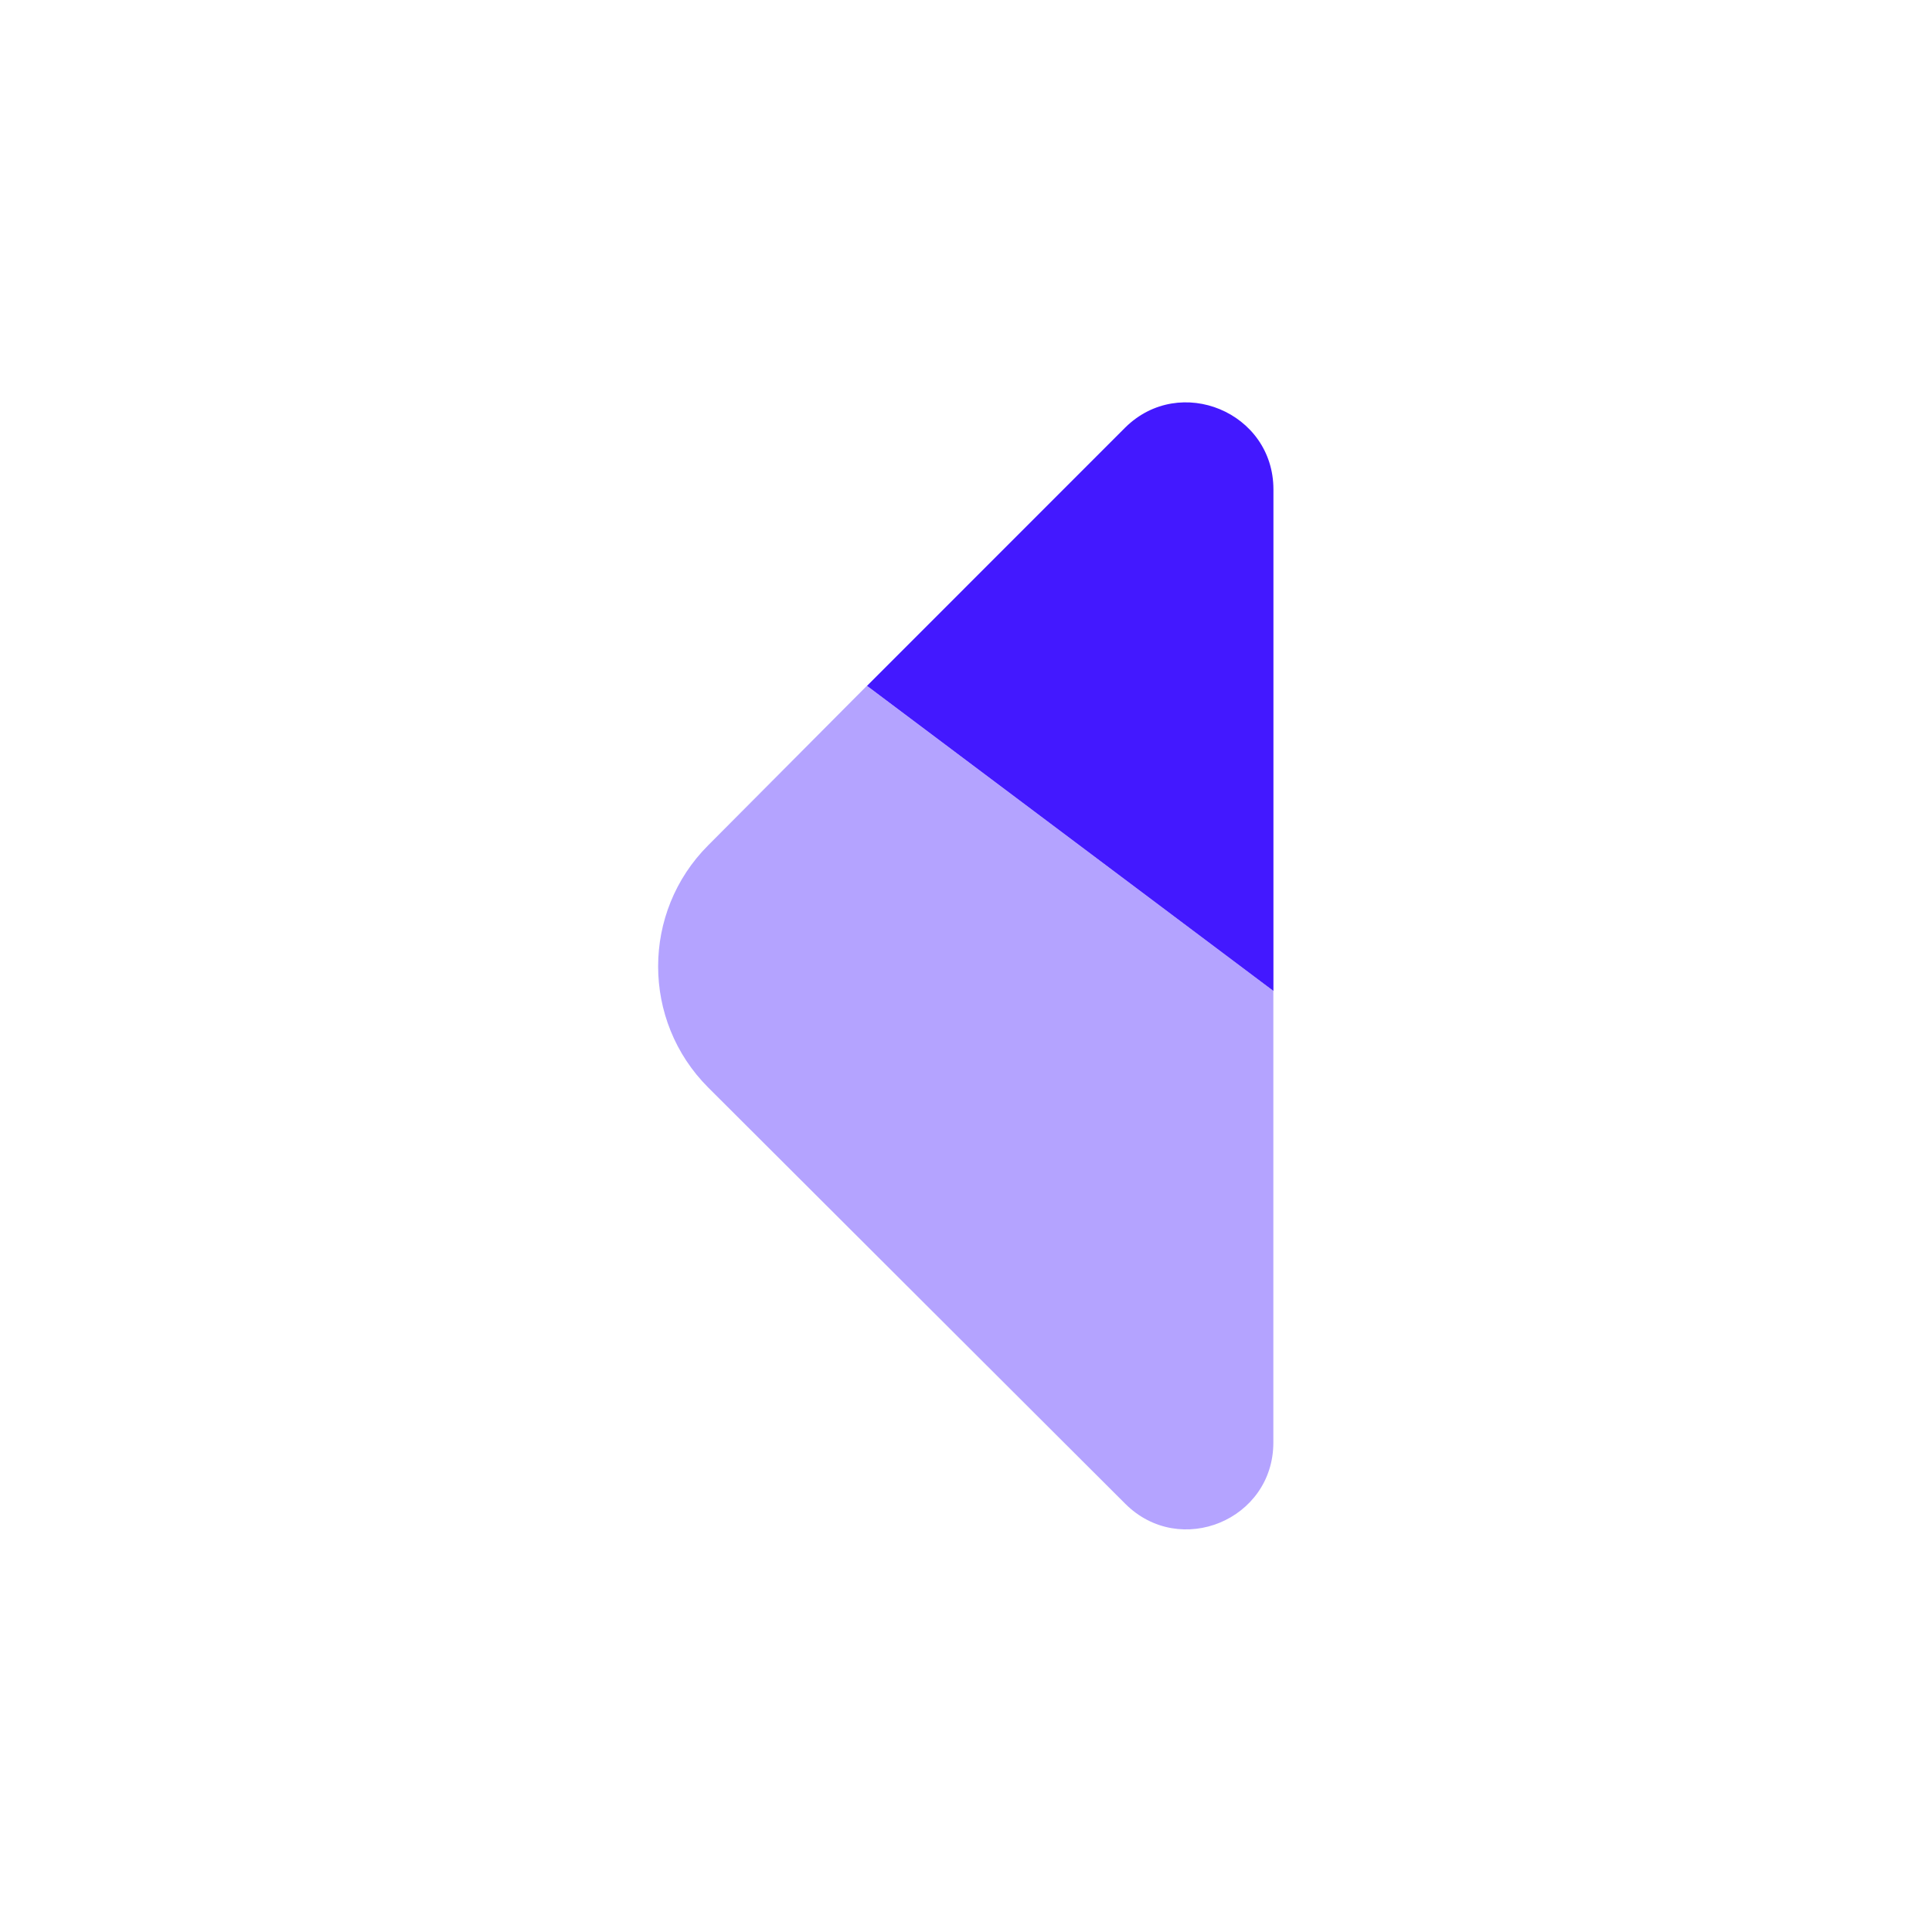
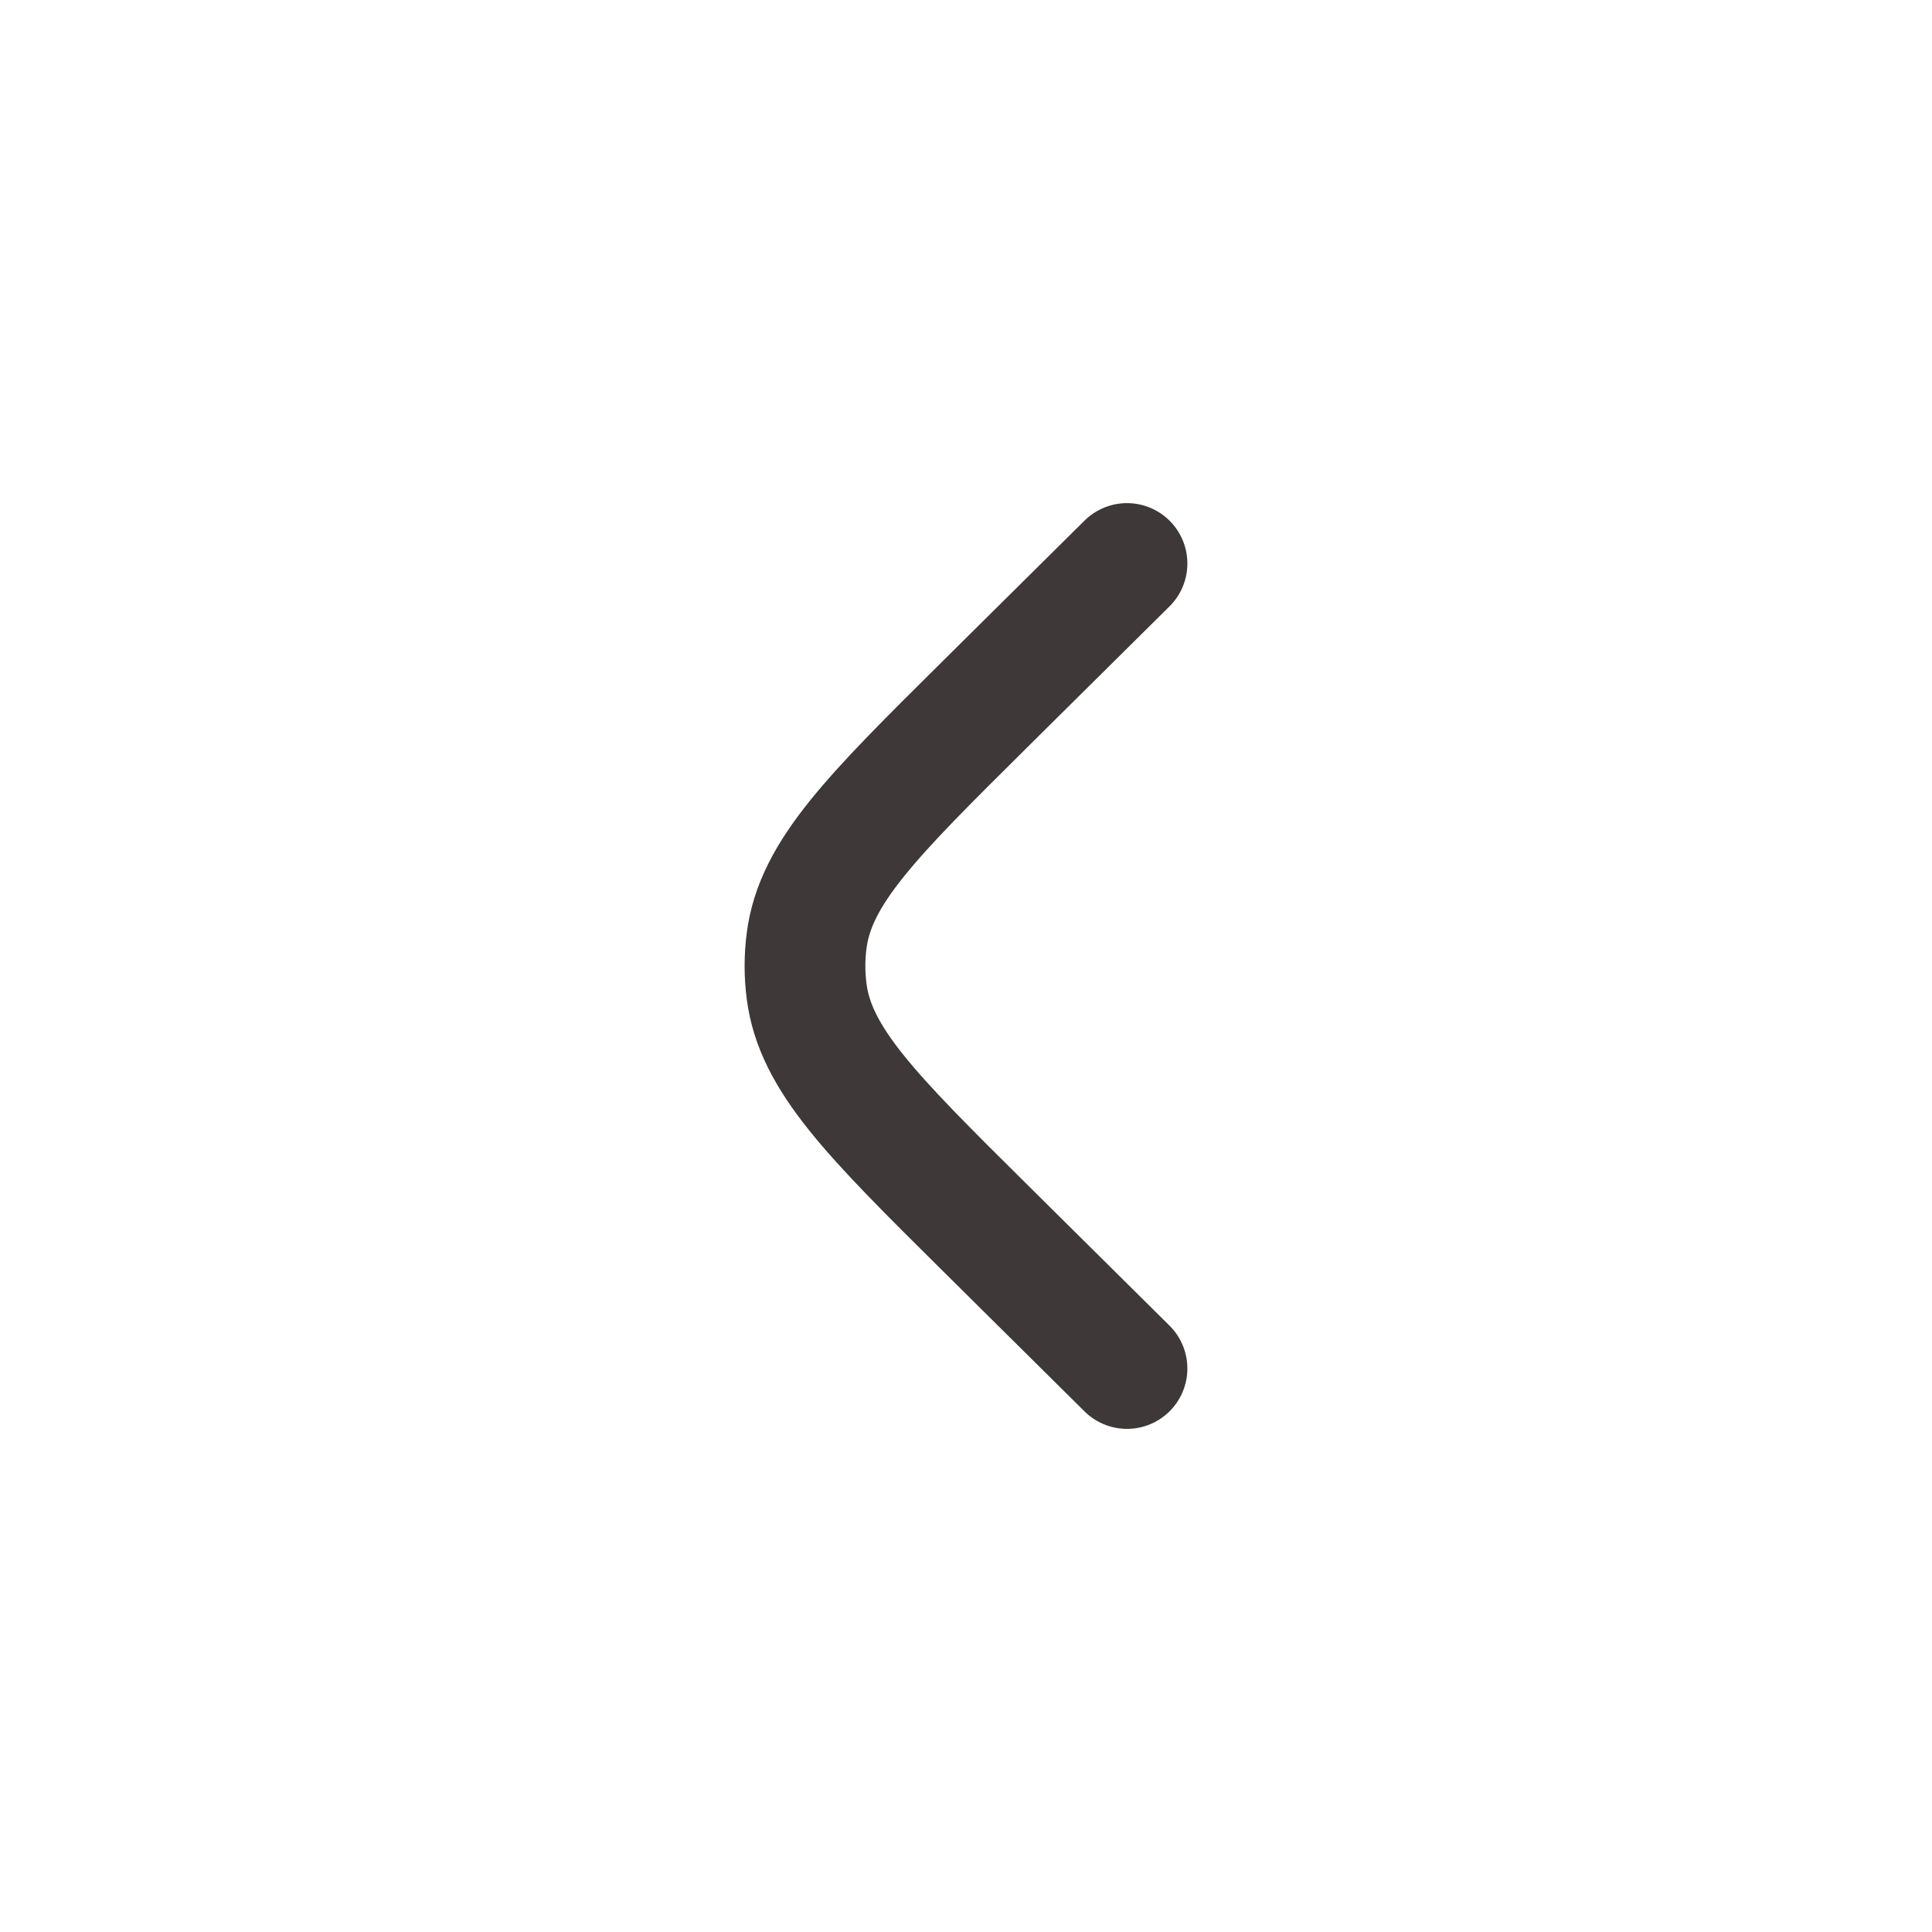
<svg xmlns="http://www.w3.org/2000/svg" width="24" height="24" viewBox="0 0 24 24" fill="none">
-   <path opacity="0.4" d="M10.768 8.52L15.818 12.31V17.92C15.818 18.88 14.658 19.36 13.978 18.68L8.798 13.51C7.968 12.68 7.968 11.33 8.798 10.5L10.768 8.52Z" fill="#4318FF" />
-   <path d="M15.819 6.08V12.31L10.77 8.52L13.979 5.31C14.659 4.64 15.819 5.12 15.819 6.08Z" fill="#4318FF" />
+   <path d="M14 17L12.237 15.253C10.831 13.859 10.128 13.162 10.02 12.313C9.993 12.105 9.993 11.895 10.02 11.687C10.128 10.838 10.831 10.141 12.237 8.747L14 7" stroke="#3E3838" stroke-width="1.5" stroke-linecap="round" />
</svg>
